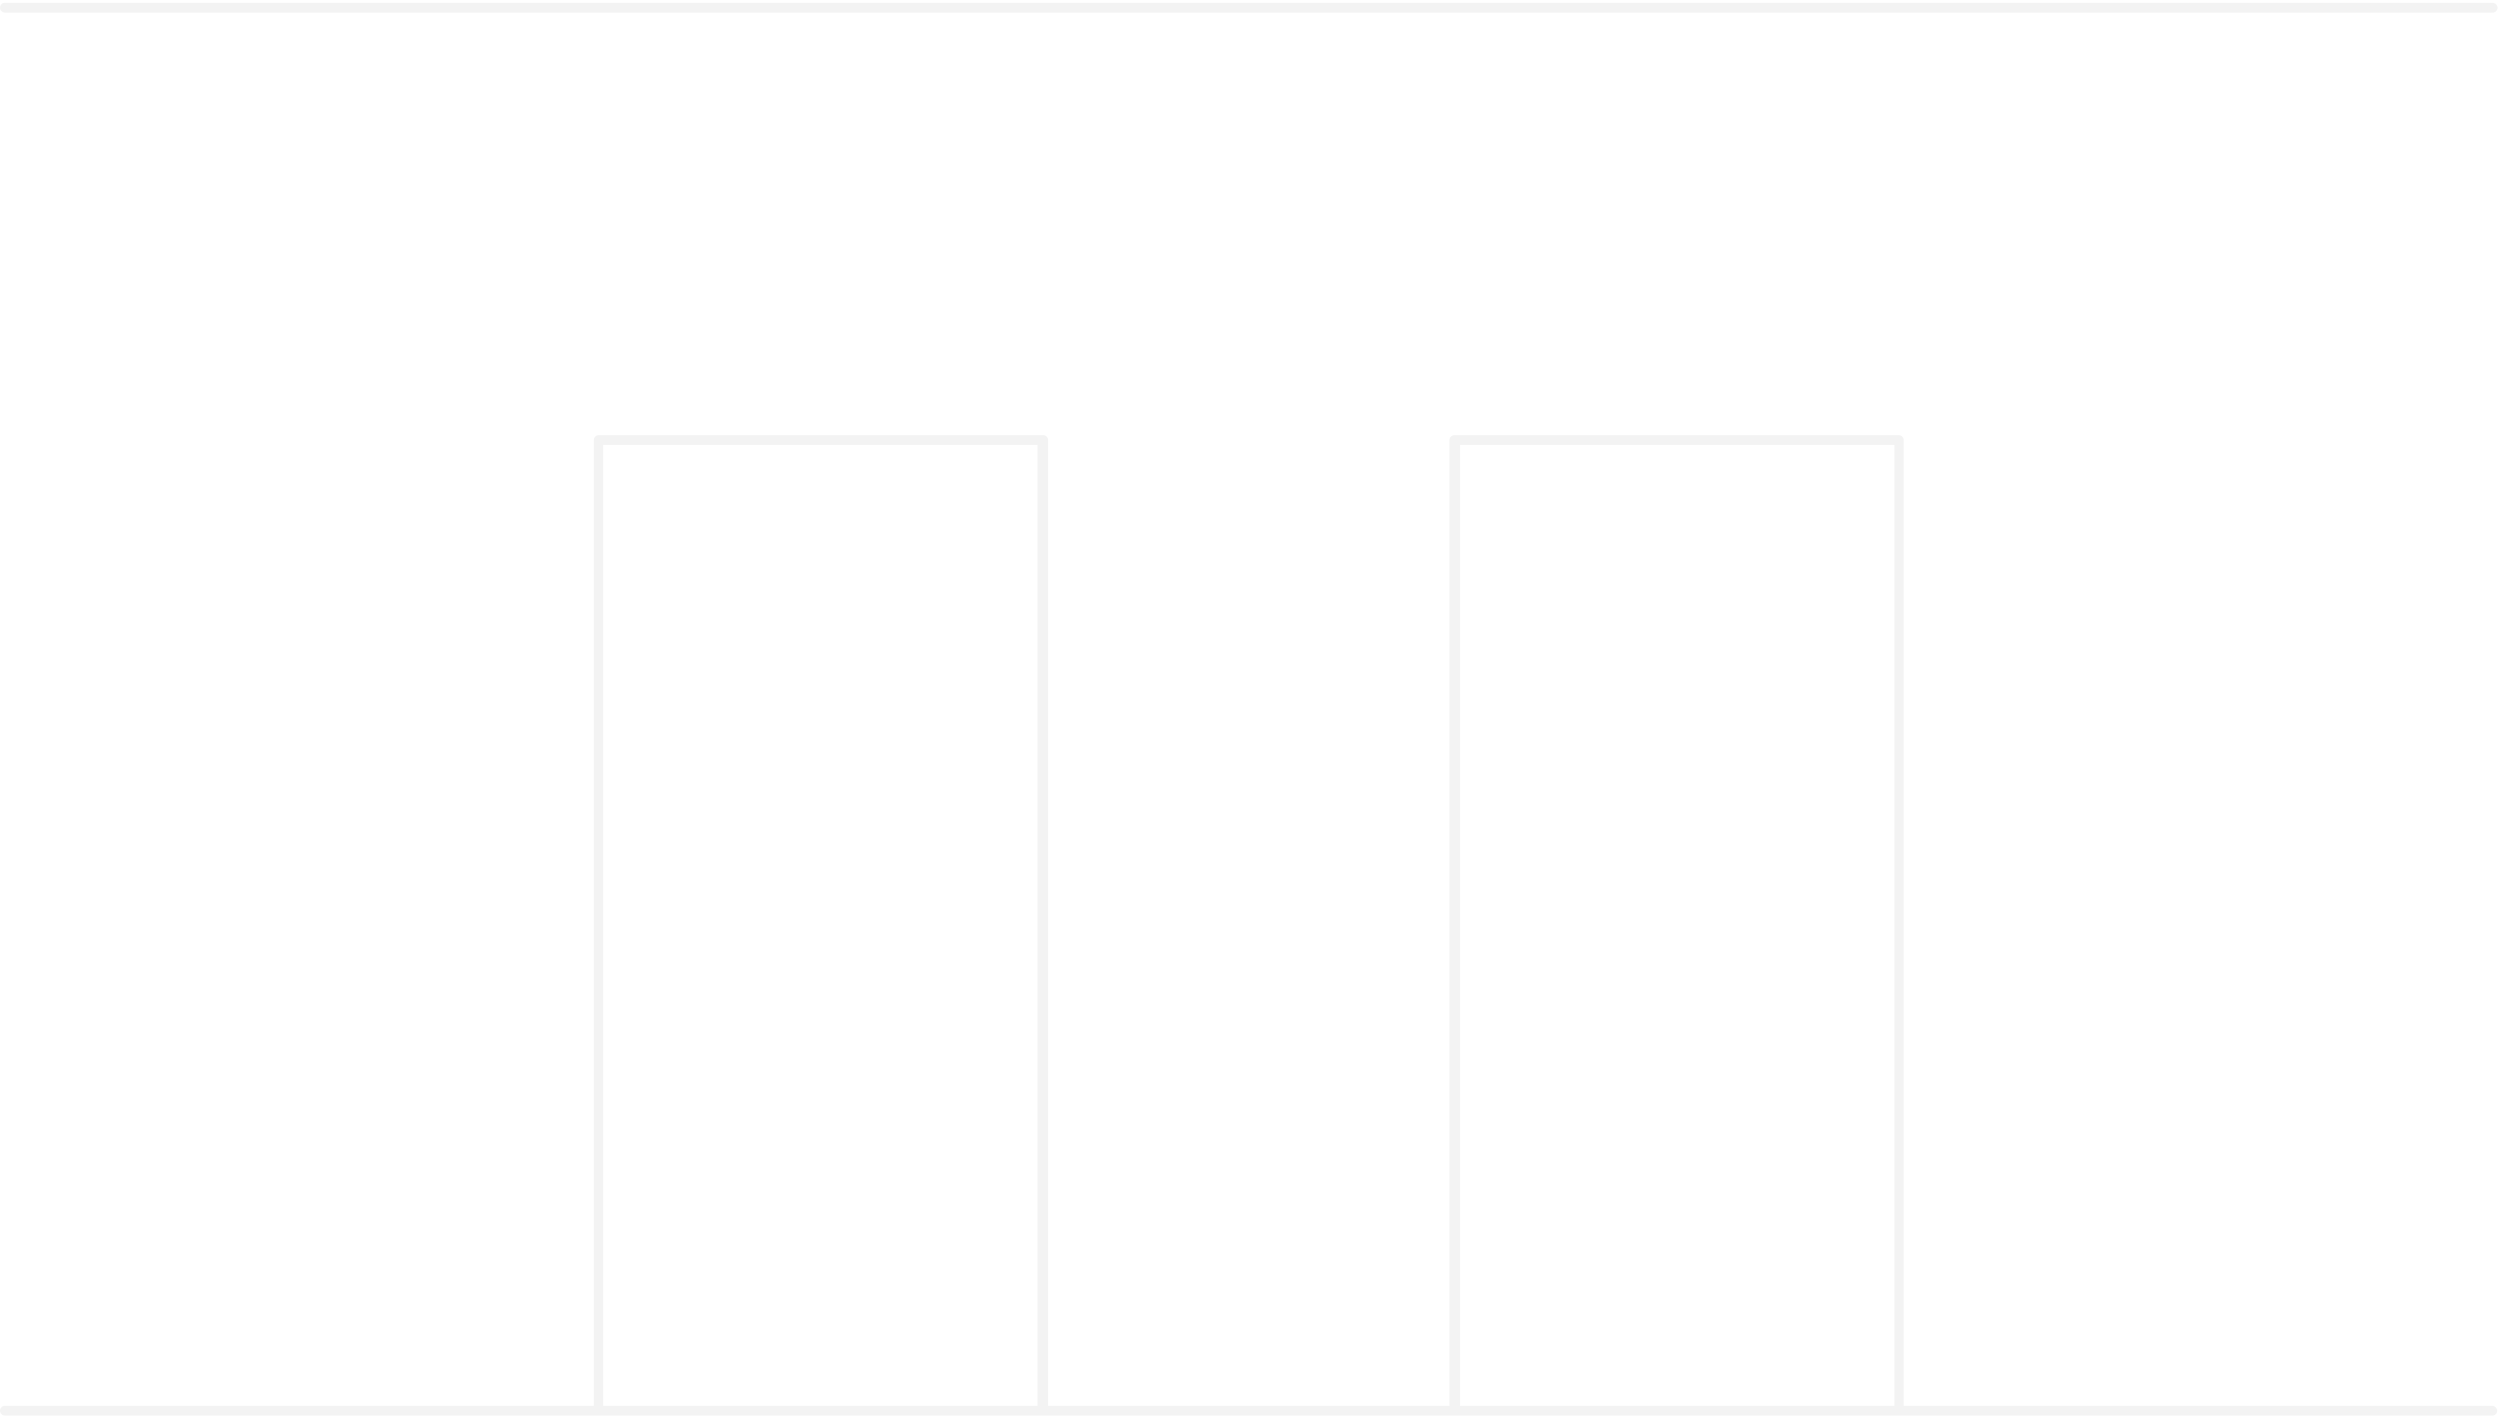
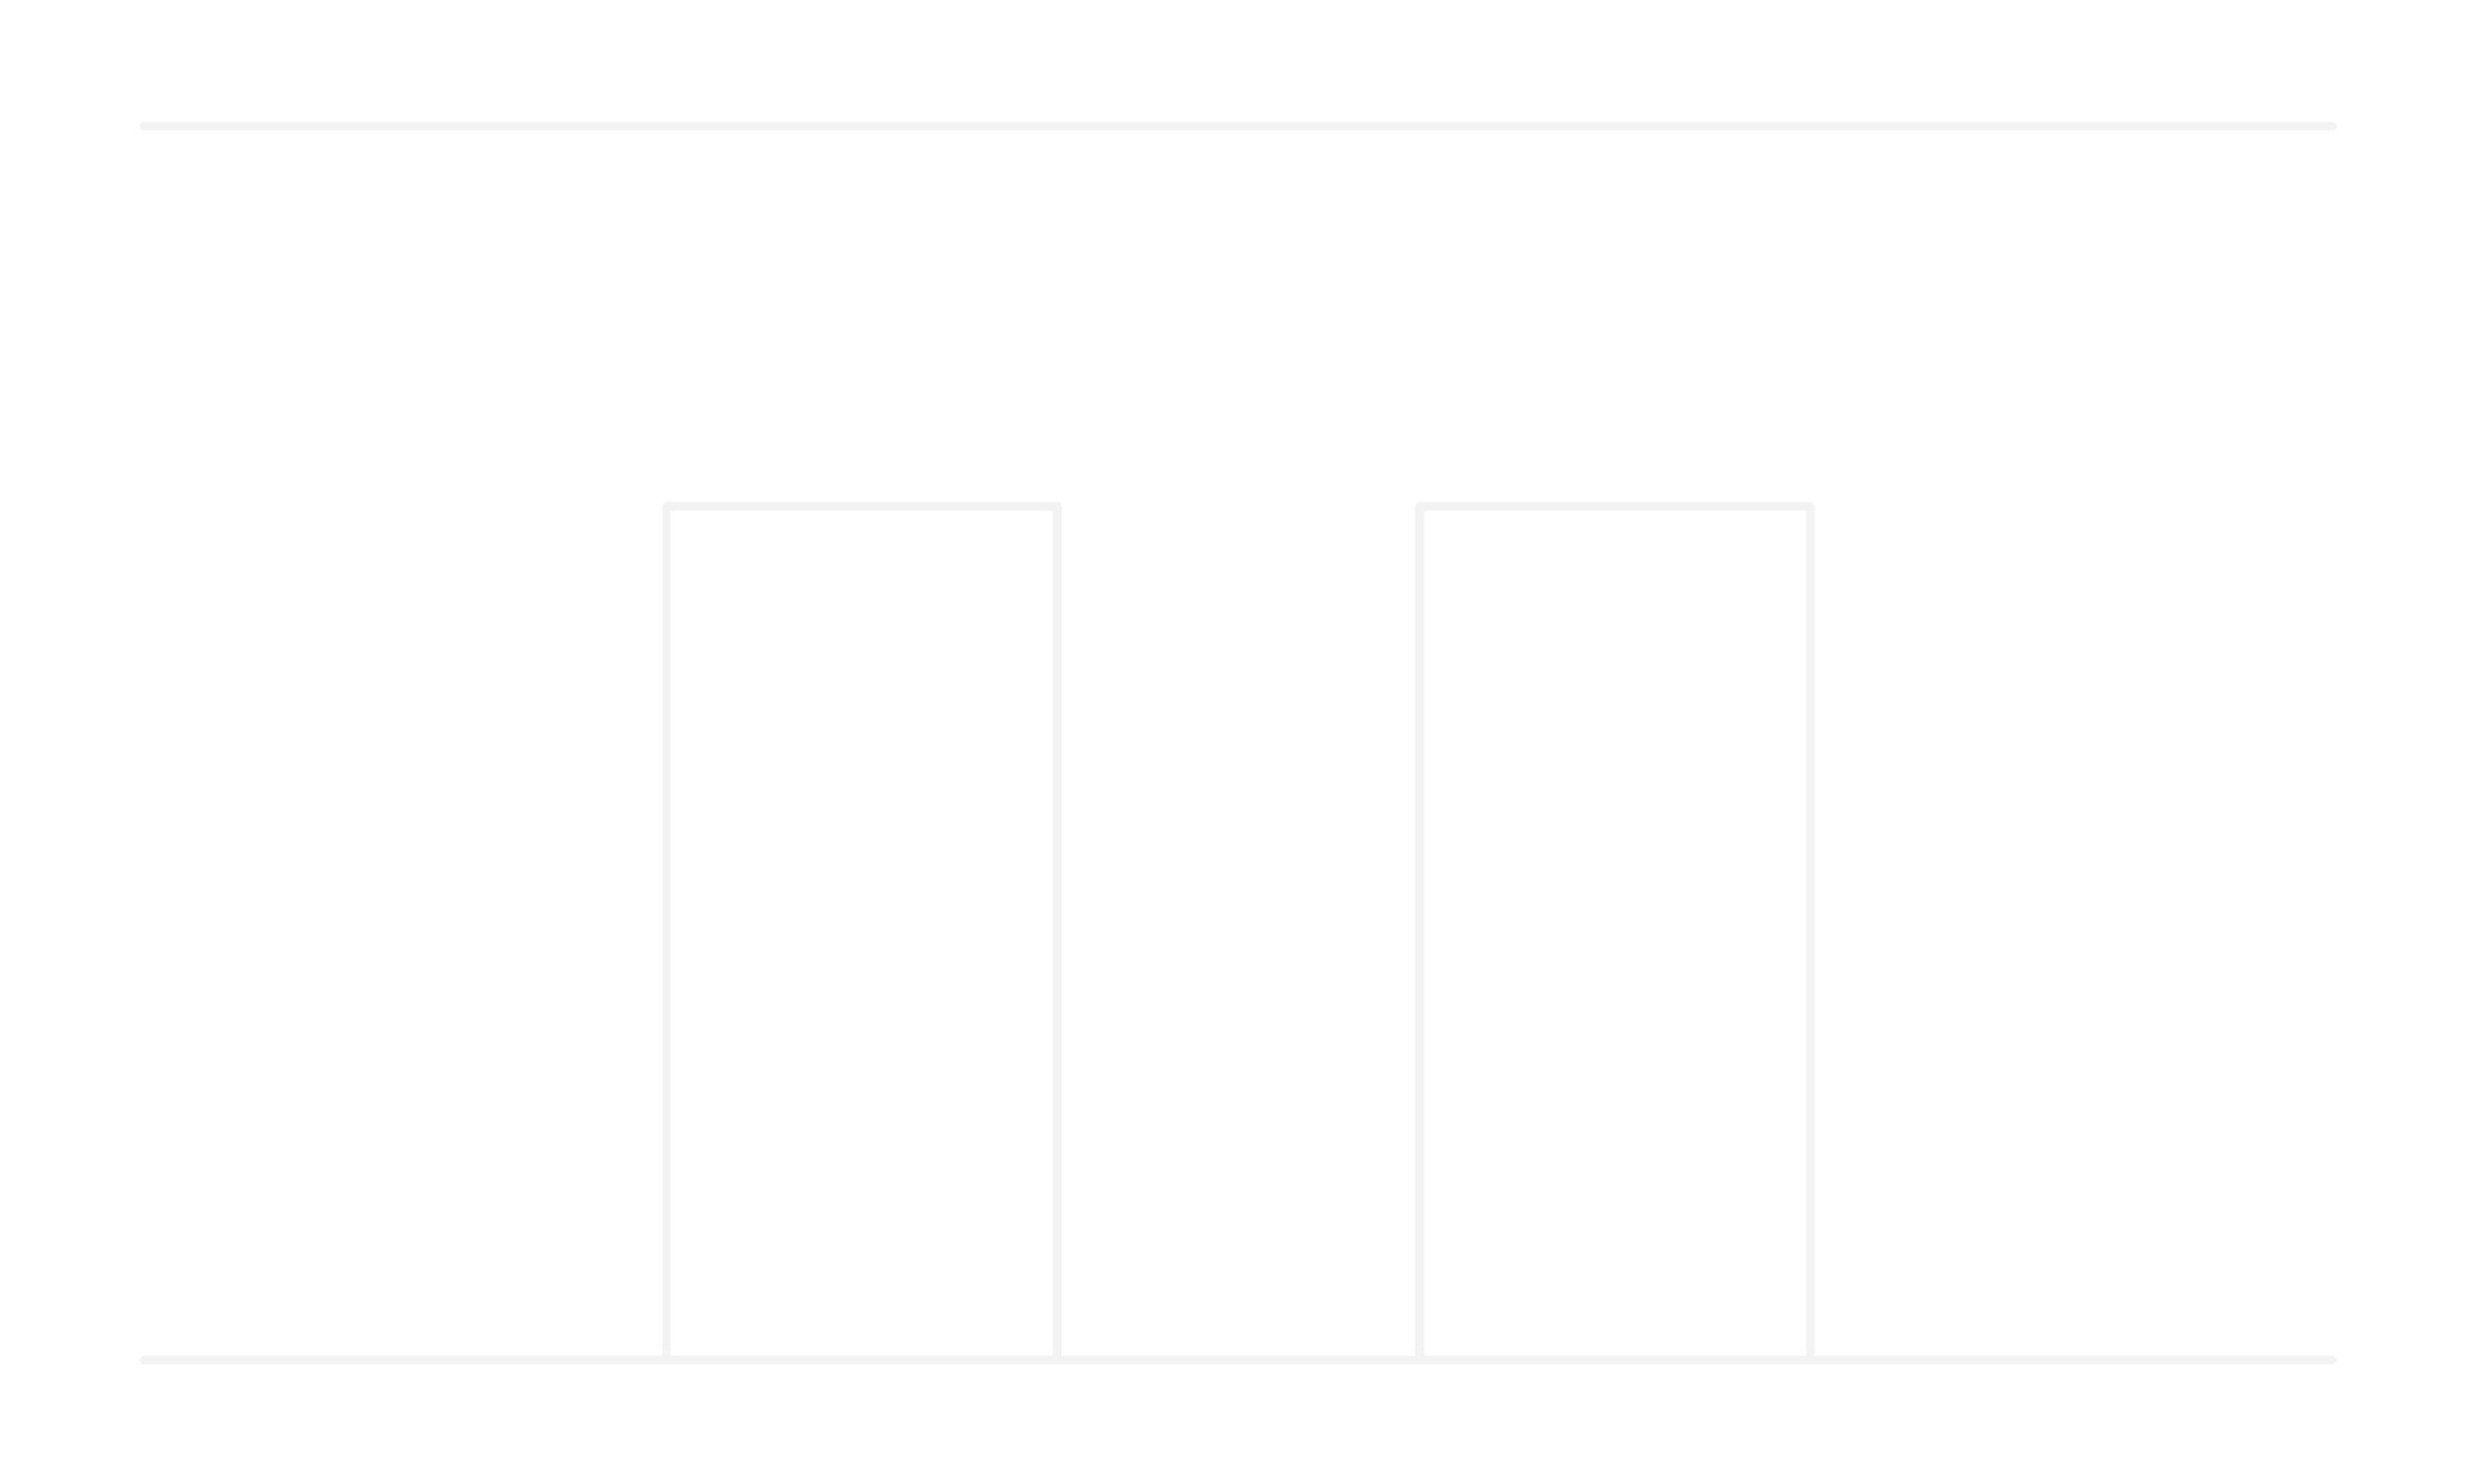
- <svg xmlns="http://www.w3.org/2000/svg" version="1.1" id="Layer_1" x="0px" y="0px" viewBox="0 0 613 347" style="enable-background:new 0 0 613 347;" xml:space="preserve">
+ <svg xmlns="http://www.w3.org/2000/svg" version="1.1" id="Layer_1" x="0px" y="0px" viewBox="0 0 691 413.6" style="enable-background:new 0 0 691 413.6;" xml:space="preserve">
  <style type="text/css">
	.st0{opacity:0.2;fill:#C4C4C4;enable-background:new    ;}
</style>
  <g>
-     <path class="st0" d="M1.2,3.1h610c0.7,0,1.2-0.6,1.2-1.2c0-0.6-0.5-1.2-1.2-1.2H1.2C0.6,0.6,0,1.2,0,1.9C0,2.6,0.6,3.1,1.2,3.1z" />
-     <path class="st0" d="M611.1,344.7H466.8V107.9c0-0.6-0.5-1.2-1.2-1.2h-109c-0.6,0-1.2,0.5-1.2,1.2v236.8H257V107.9   c0-0.7-0.6-1.2-1.2-1.2h-109c-0.7,0-1.2,0.6-1.2,1.2v236.8H1.2c0,0,0,0,0,0c-0.7,0-1.2,0.6-1.2,1.2c0,0,0,0,0,0l0,0v0c0,0,0,0,0,0   c0,0.6,0.5,1.2,1.2,1.2h145.5h108.9h101.2h108.9h145.4h0.1c0.4,0,0.6-0.2,0.8-0.4c0.2-0.2,0.3-0.5,0.3-0.8   C612.3,345.3,611.7,344.7,611.1,344.7z M147.9,109.1h106.5v235.6H147.9V109.1z M358,109.1h106.5v235.6H358V109.1z" />
+     <path class="st0" d="M40.2,36.4h610c0.7,0,1.2-0.6,1.2-1.2c0-0.6-0.5-1.2-1.2-1.2h-610c-0.6-0.1-1.2,0.5-1.2,1.2   C39,35.9,39.6,36.4,40.2,36.4z" />
+     <path class="st0" d="M650.1,378H505.8V141.2c0-0.6-0.5-1.2-1.2-1.2h-109c-0.6,0-1.2,0.5-1.2,1.2V378H296V141.2   c0-0.7-0.6-1.2-1.2-1.2h-109c-0.7,0-1.2,0.6-1.2,1.2V378H40.2l0,0c-0.7,0-1.2,0.6-1.2,1.2l0,0l0,0l0,0l0,0c0,0.6,0.5,1.2,1.2,1.2   h145.5h108.9h101.2h108.9h145.4h0.1c0.4,0,0.6-0.2,0.8-0.4c0.2-0.2,0.3-0.5,0.3-0.8C651.3,378.6,650.7,378,650.1,378z M186.9,142.4   h106.5V378H186.9V142.4z M397,142.4h106.5V378H397V142.4z" />
  </g>
</svg>
